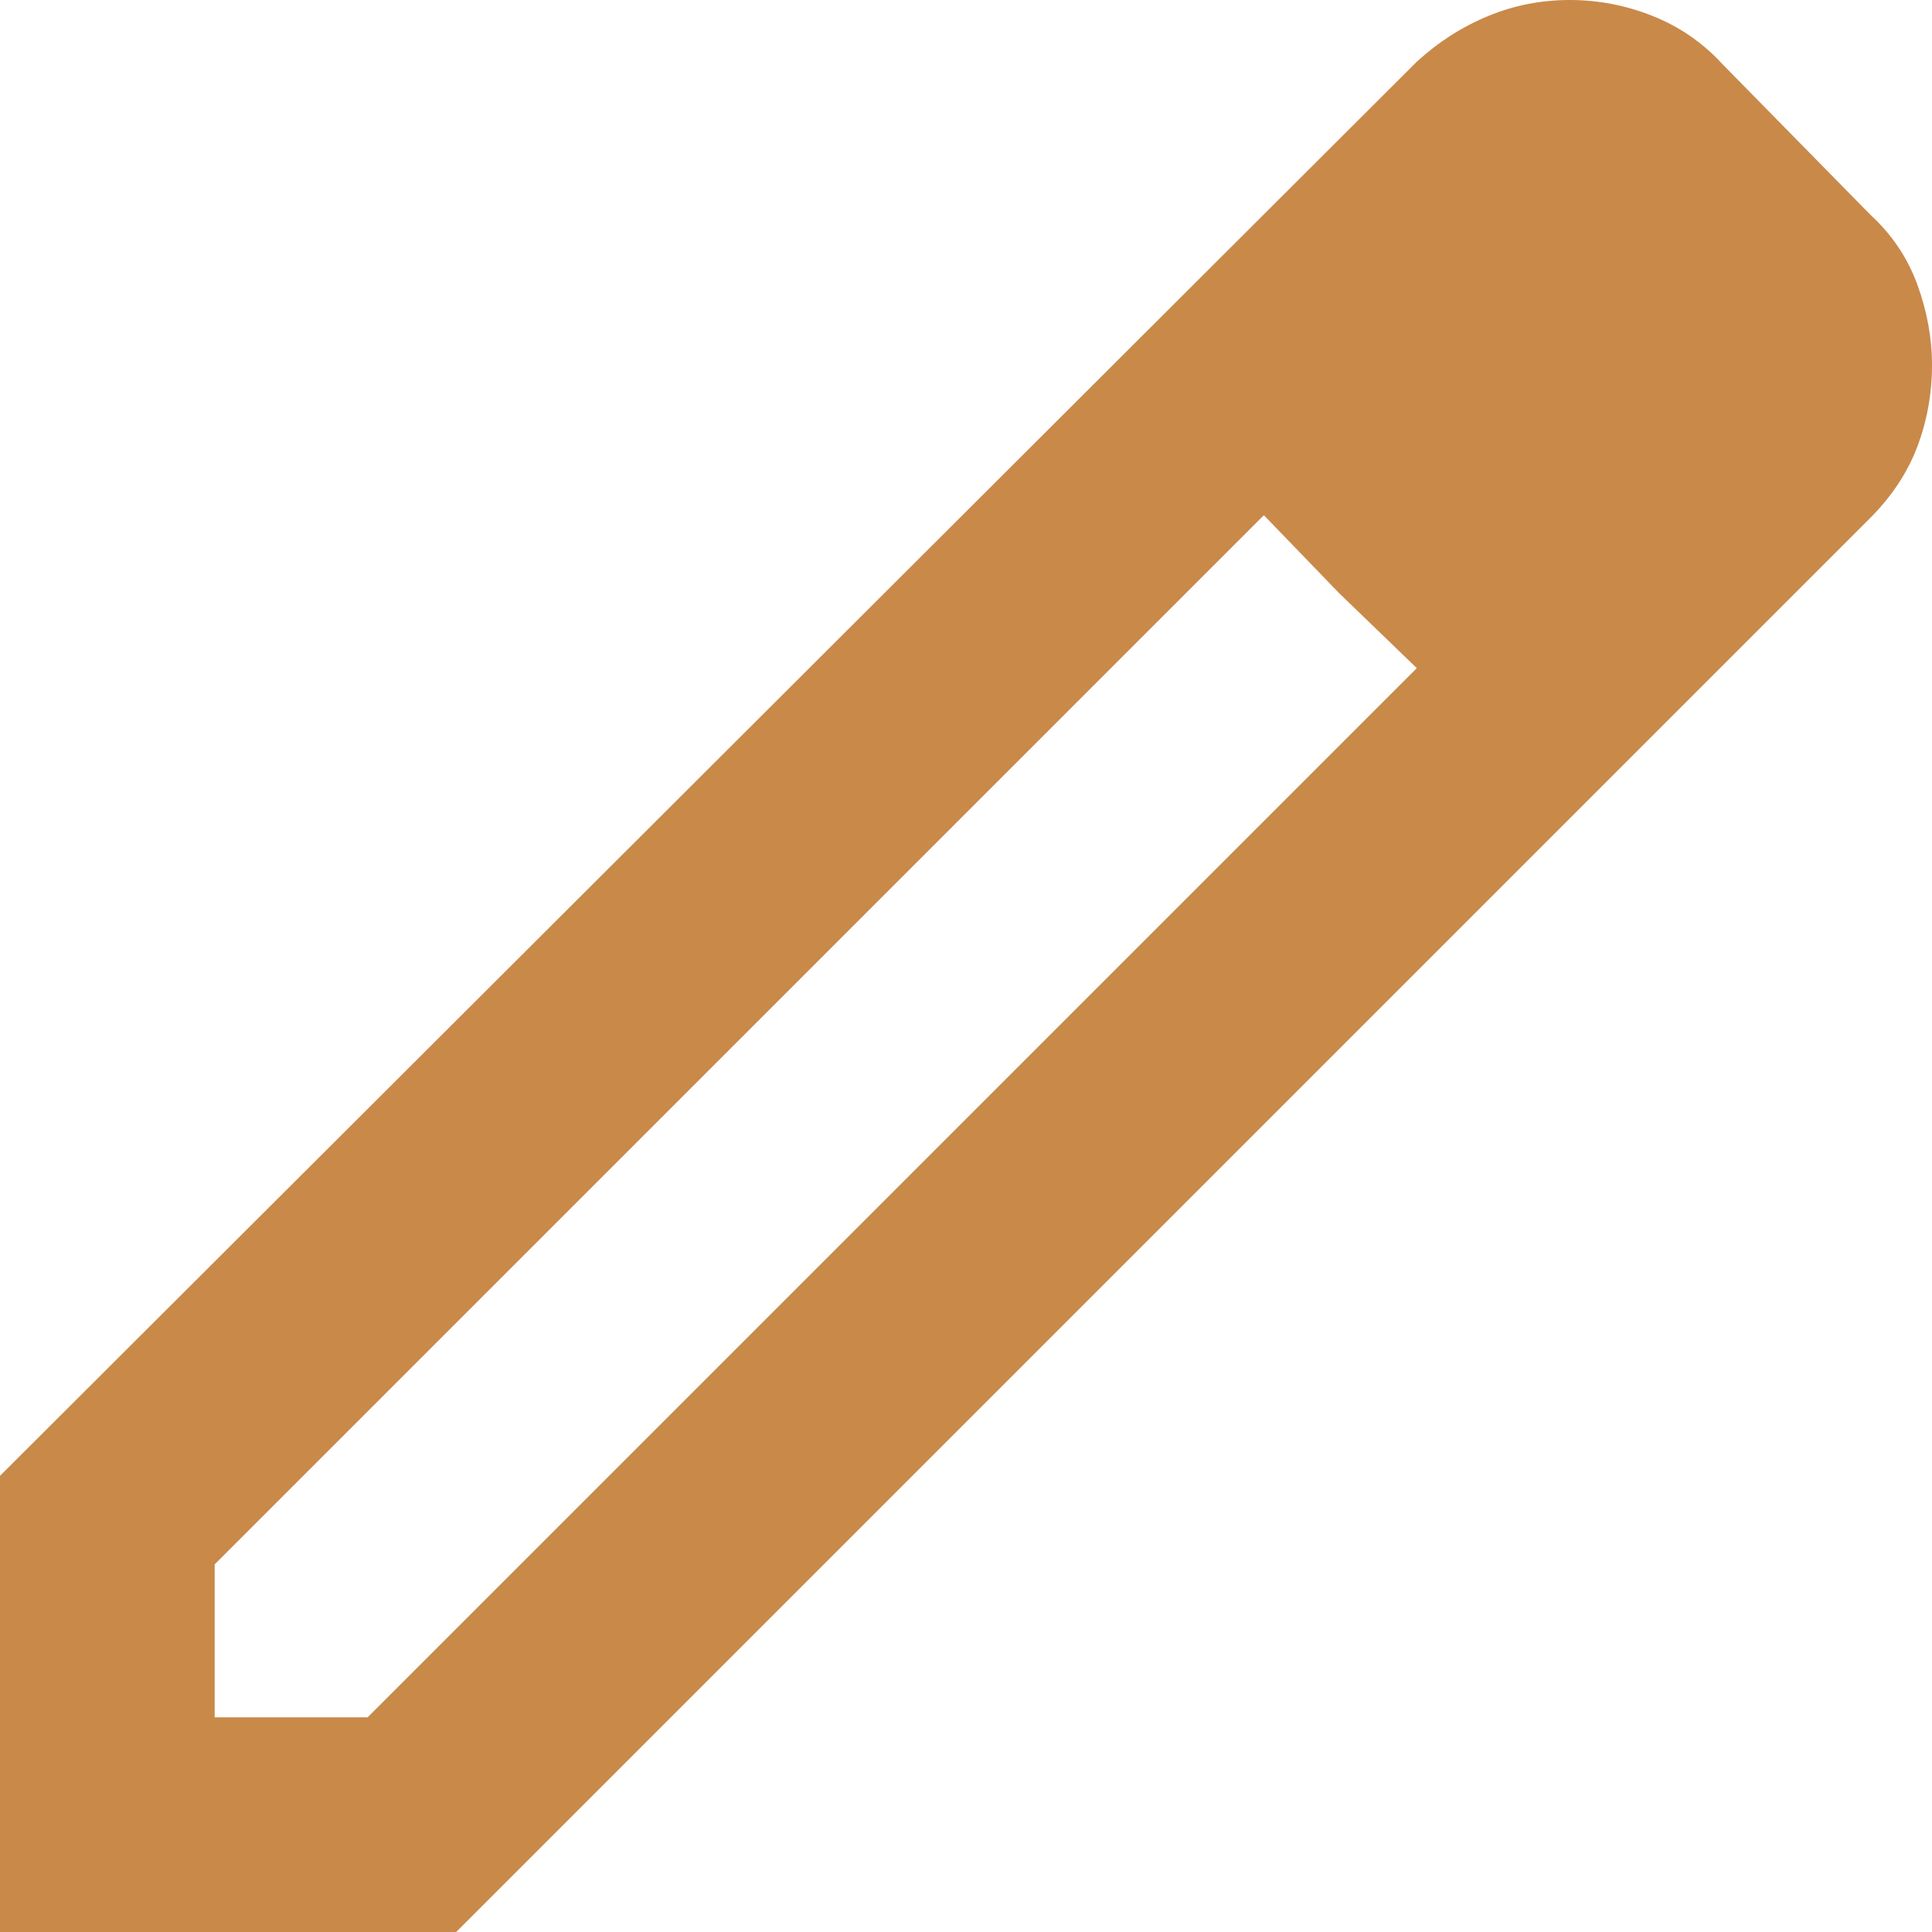
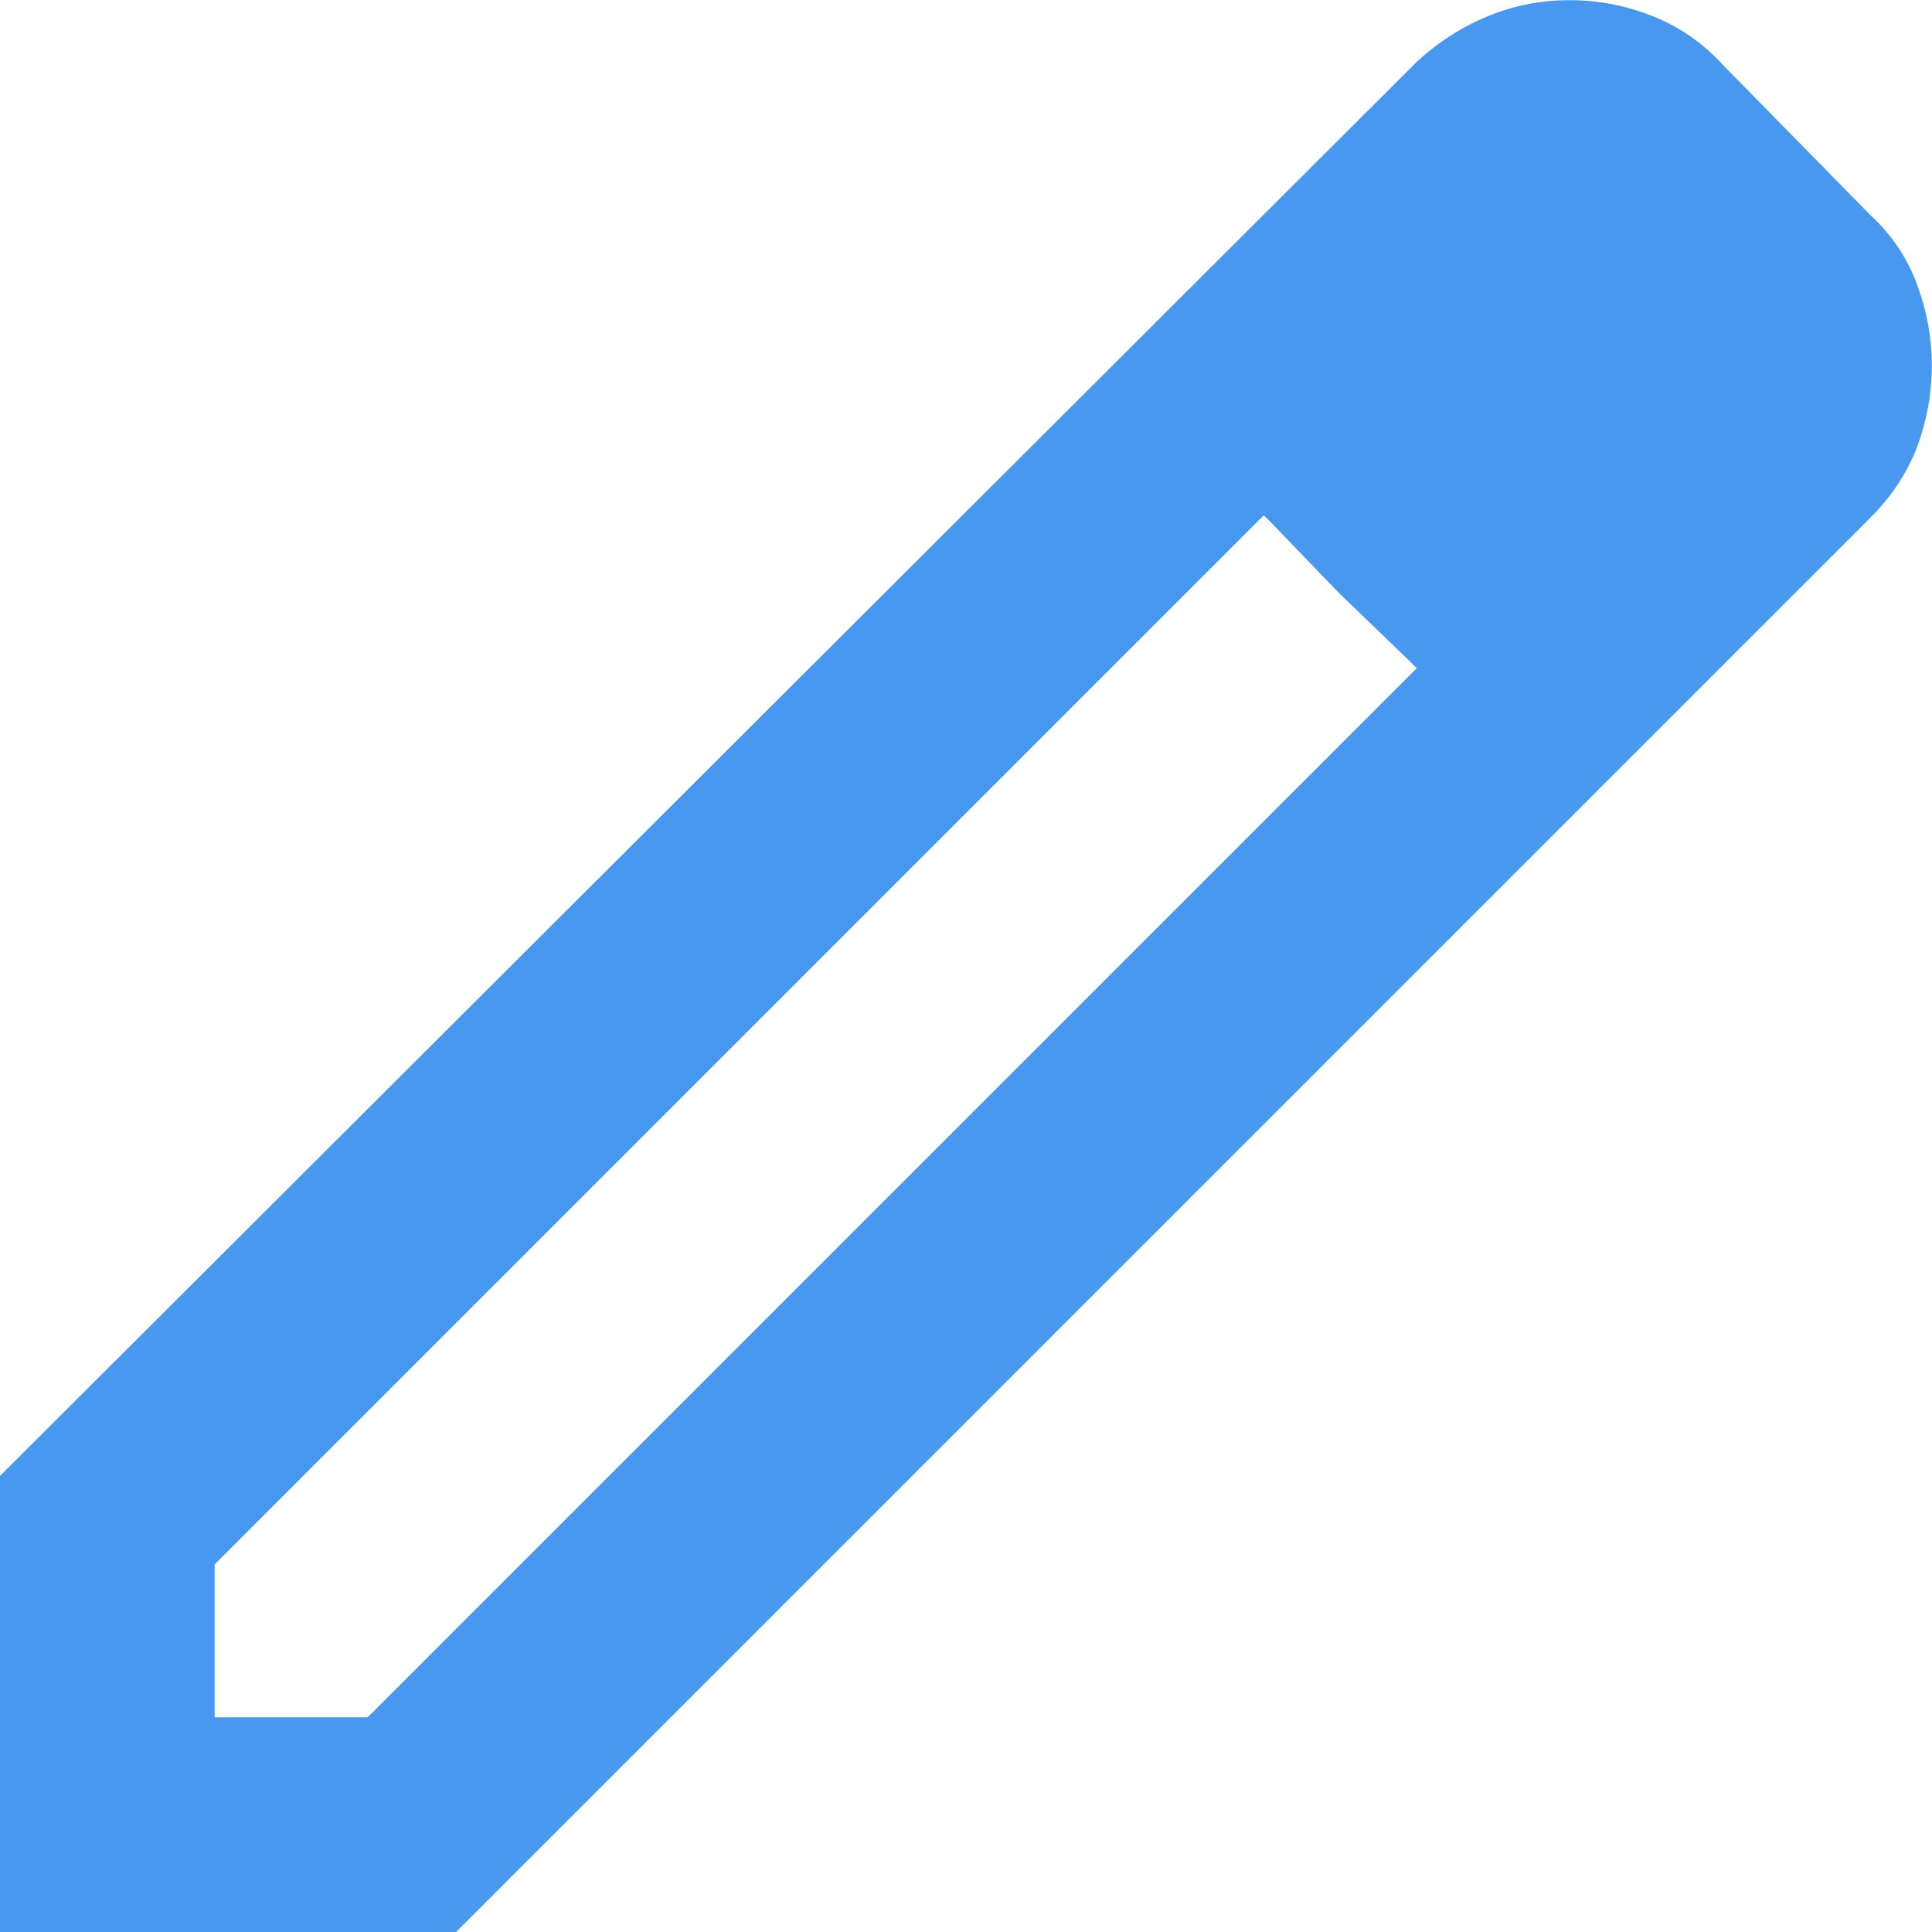
- <svg xmlns="http://www.w3.org/2000/svg" width="18" height="18" viewBox="0 0 18 18" fill="none">
-   <path d="M2 16H3.425L13.2 6.225L11.775 4.8L2 14.575V16ZM0 18V13.75L13.2 0.575C13.4 0.392 13.621 0.25 13.863 0.15C14.104 0.05 14.358 0 14.625 0C14.892 0 15.15 0.05 15.4 0.15C15.65 0.25 15.867 0.4 16.05 0.6L17.425 2C17.625 2.183 17.771 2.4 17.863 2.65C17.954 2.9 18 3.15 18 3.4C18 3.667 17.954 3.921 17.863 4.162C17.771 4.404 17.625 4.625 17.425 4.825L4.25 18H0ZM12.475 5.525L11.775 4.8L13.2 6.225L12.475 5.525Z" fill="#C98949" />
+ <svg xmlns="http://www.w3.org/2000/svg" xml:space="preserve" width="4.763mm" height="4.763mm" version="1.1" style="shape-rendering:geometricPrecision; text-rendering:geometricPrecision; image-rendering:optimizeQuality; fill-rule:evenodd; clip-rule:evenodd" viewBox="0 0 115.56 115.56">
+   <defs>
+     <style type="text/css">
+    
+     .fil0 {fill:#4798EE;fill-rule:nonzero}
+    
+   </style>
+   </defs>
+   <g id="Camada_x0020_1">
+     <path class="fil0" d="M12.84 102.72l9.15 0 62.75 -62.75 -9.15 -9.15 -62.75 62.75 0 9.15zm-12.84 12.84l0 -27.28 84.74 -84.58c1.28,-1.18 2.7,-2.09 4.25,-2.73 1.55,-0.64 3.18,-0.96 4.9,-0.96 1.71,0 3.37,0.32 4.97,0.96 1.61,0.64 3,1.61 4.17,2.89l8.83 8.99c1.28,1.18 2.22,2.57 2.81,4.17 0.59,1.6 0.88,3.21 0.88,4.81 0,1.71 -0.3,3.34 -0.88,4.9 -0.59,1.55 -1.53,2.97 -2.81,4.25l-84.58 84.58 -27.28 0zm80.09 -80.09l-4.49 -4.66 9.15 9.15 -4.66 -4.49z" />
+   </g>
</svg>
